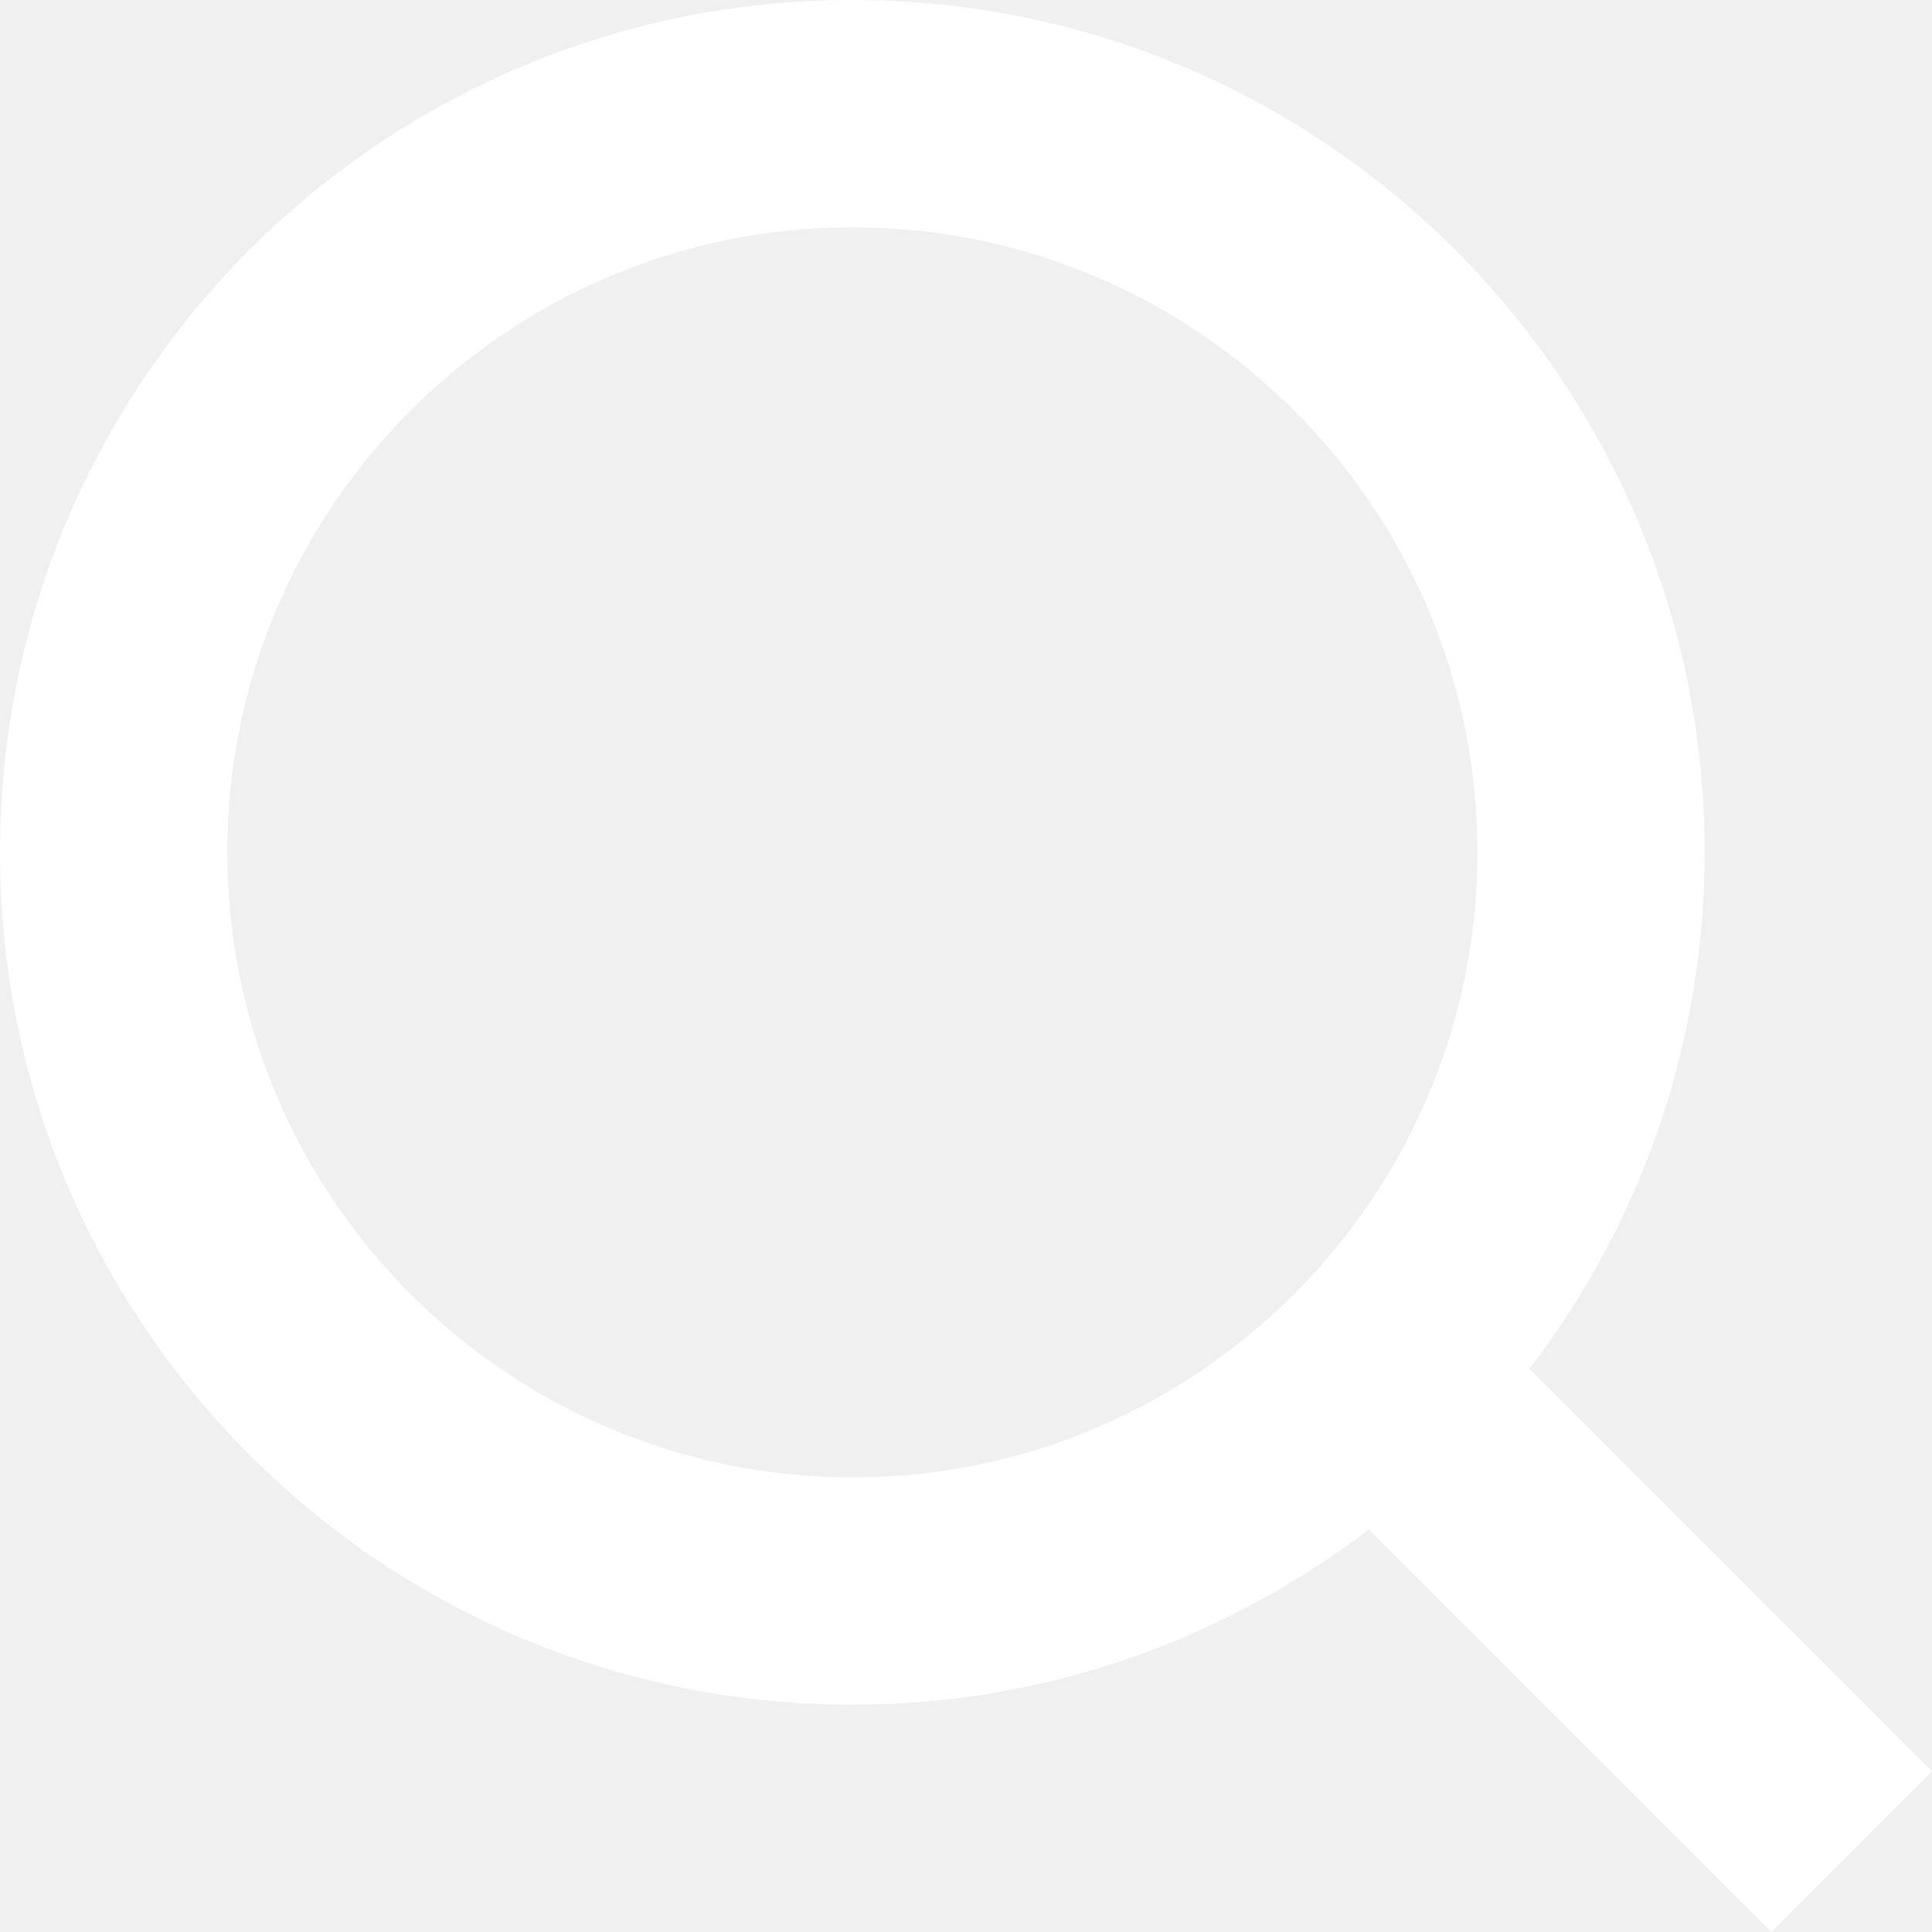
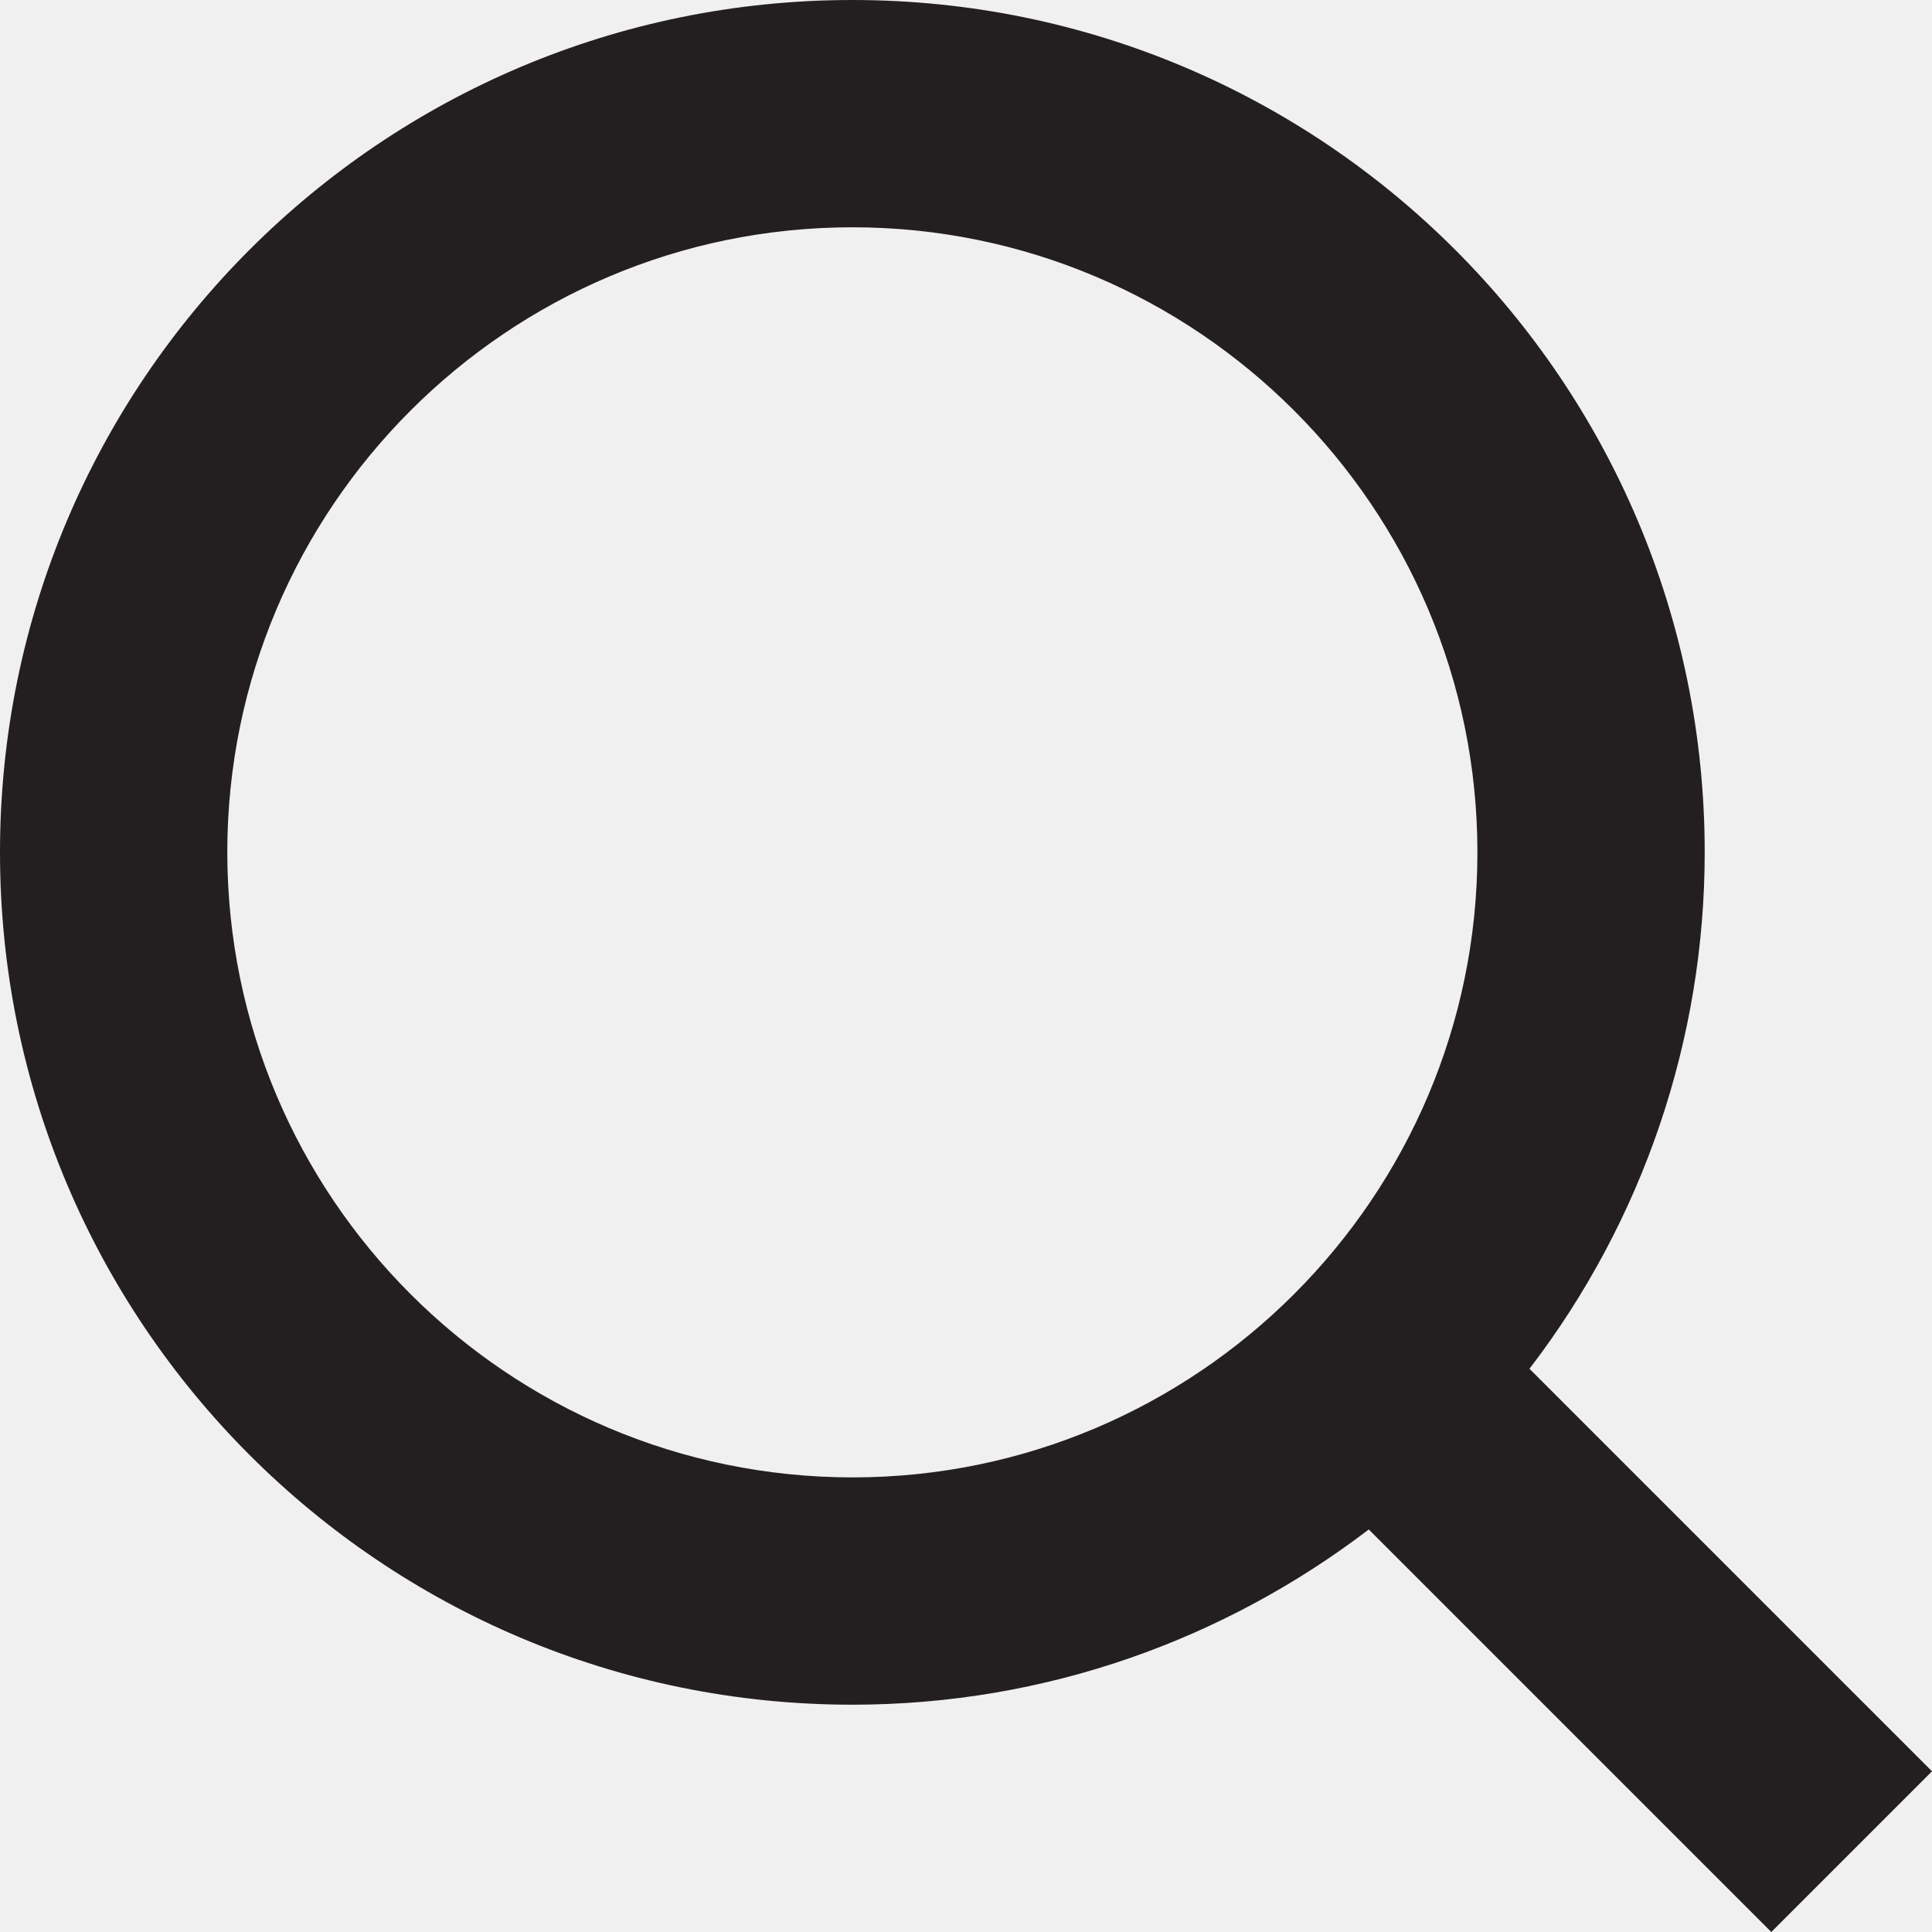
<svg xmlns="http://www.w3.org/2000/svg" width="17" height="17" viewBox="0 0 17 17">
-   <path fill="#ffffff" d="M17 15.586l-3.542-3.542A7.465 7.465 0 0 0 15 7.5 7.5 7.5 0 1 0 7.5 15c1.71 0 3.282-.579 4.544-1.542L15.586 17 17 15.586zM2 7.5C2 4.467 4.467 2 7.5 2 10.532 2 13 4.467 13 7.5c0 3.032-2.468 5.5-5.5 5.5A5.506 5.506 0 0 1 2 7.5z" />
+   <path fill="#231F20" d="M17 15.586l-3.542-3.542A7.465 7.465 0 0 0 15 7.5 7.5 7.5 0 1 0 7.5 15c1.71 0 3.282-.579 4.544-1.542L15.586 17 17 15.586zM2 7.5C2 4.467 4.467 2 7.5 2 10.532 2 13 4.467 13 7.5c0 3.032-2.468 5.5-5.5 5.5A5.506 5.506 0 0 1 2 7.5z" />
</svg>
